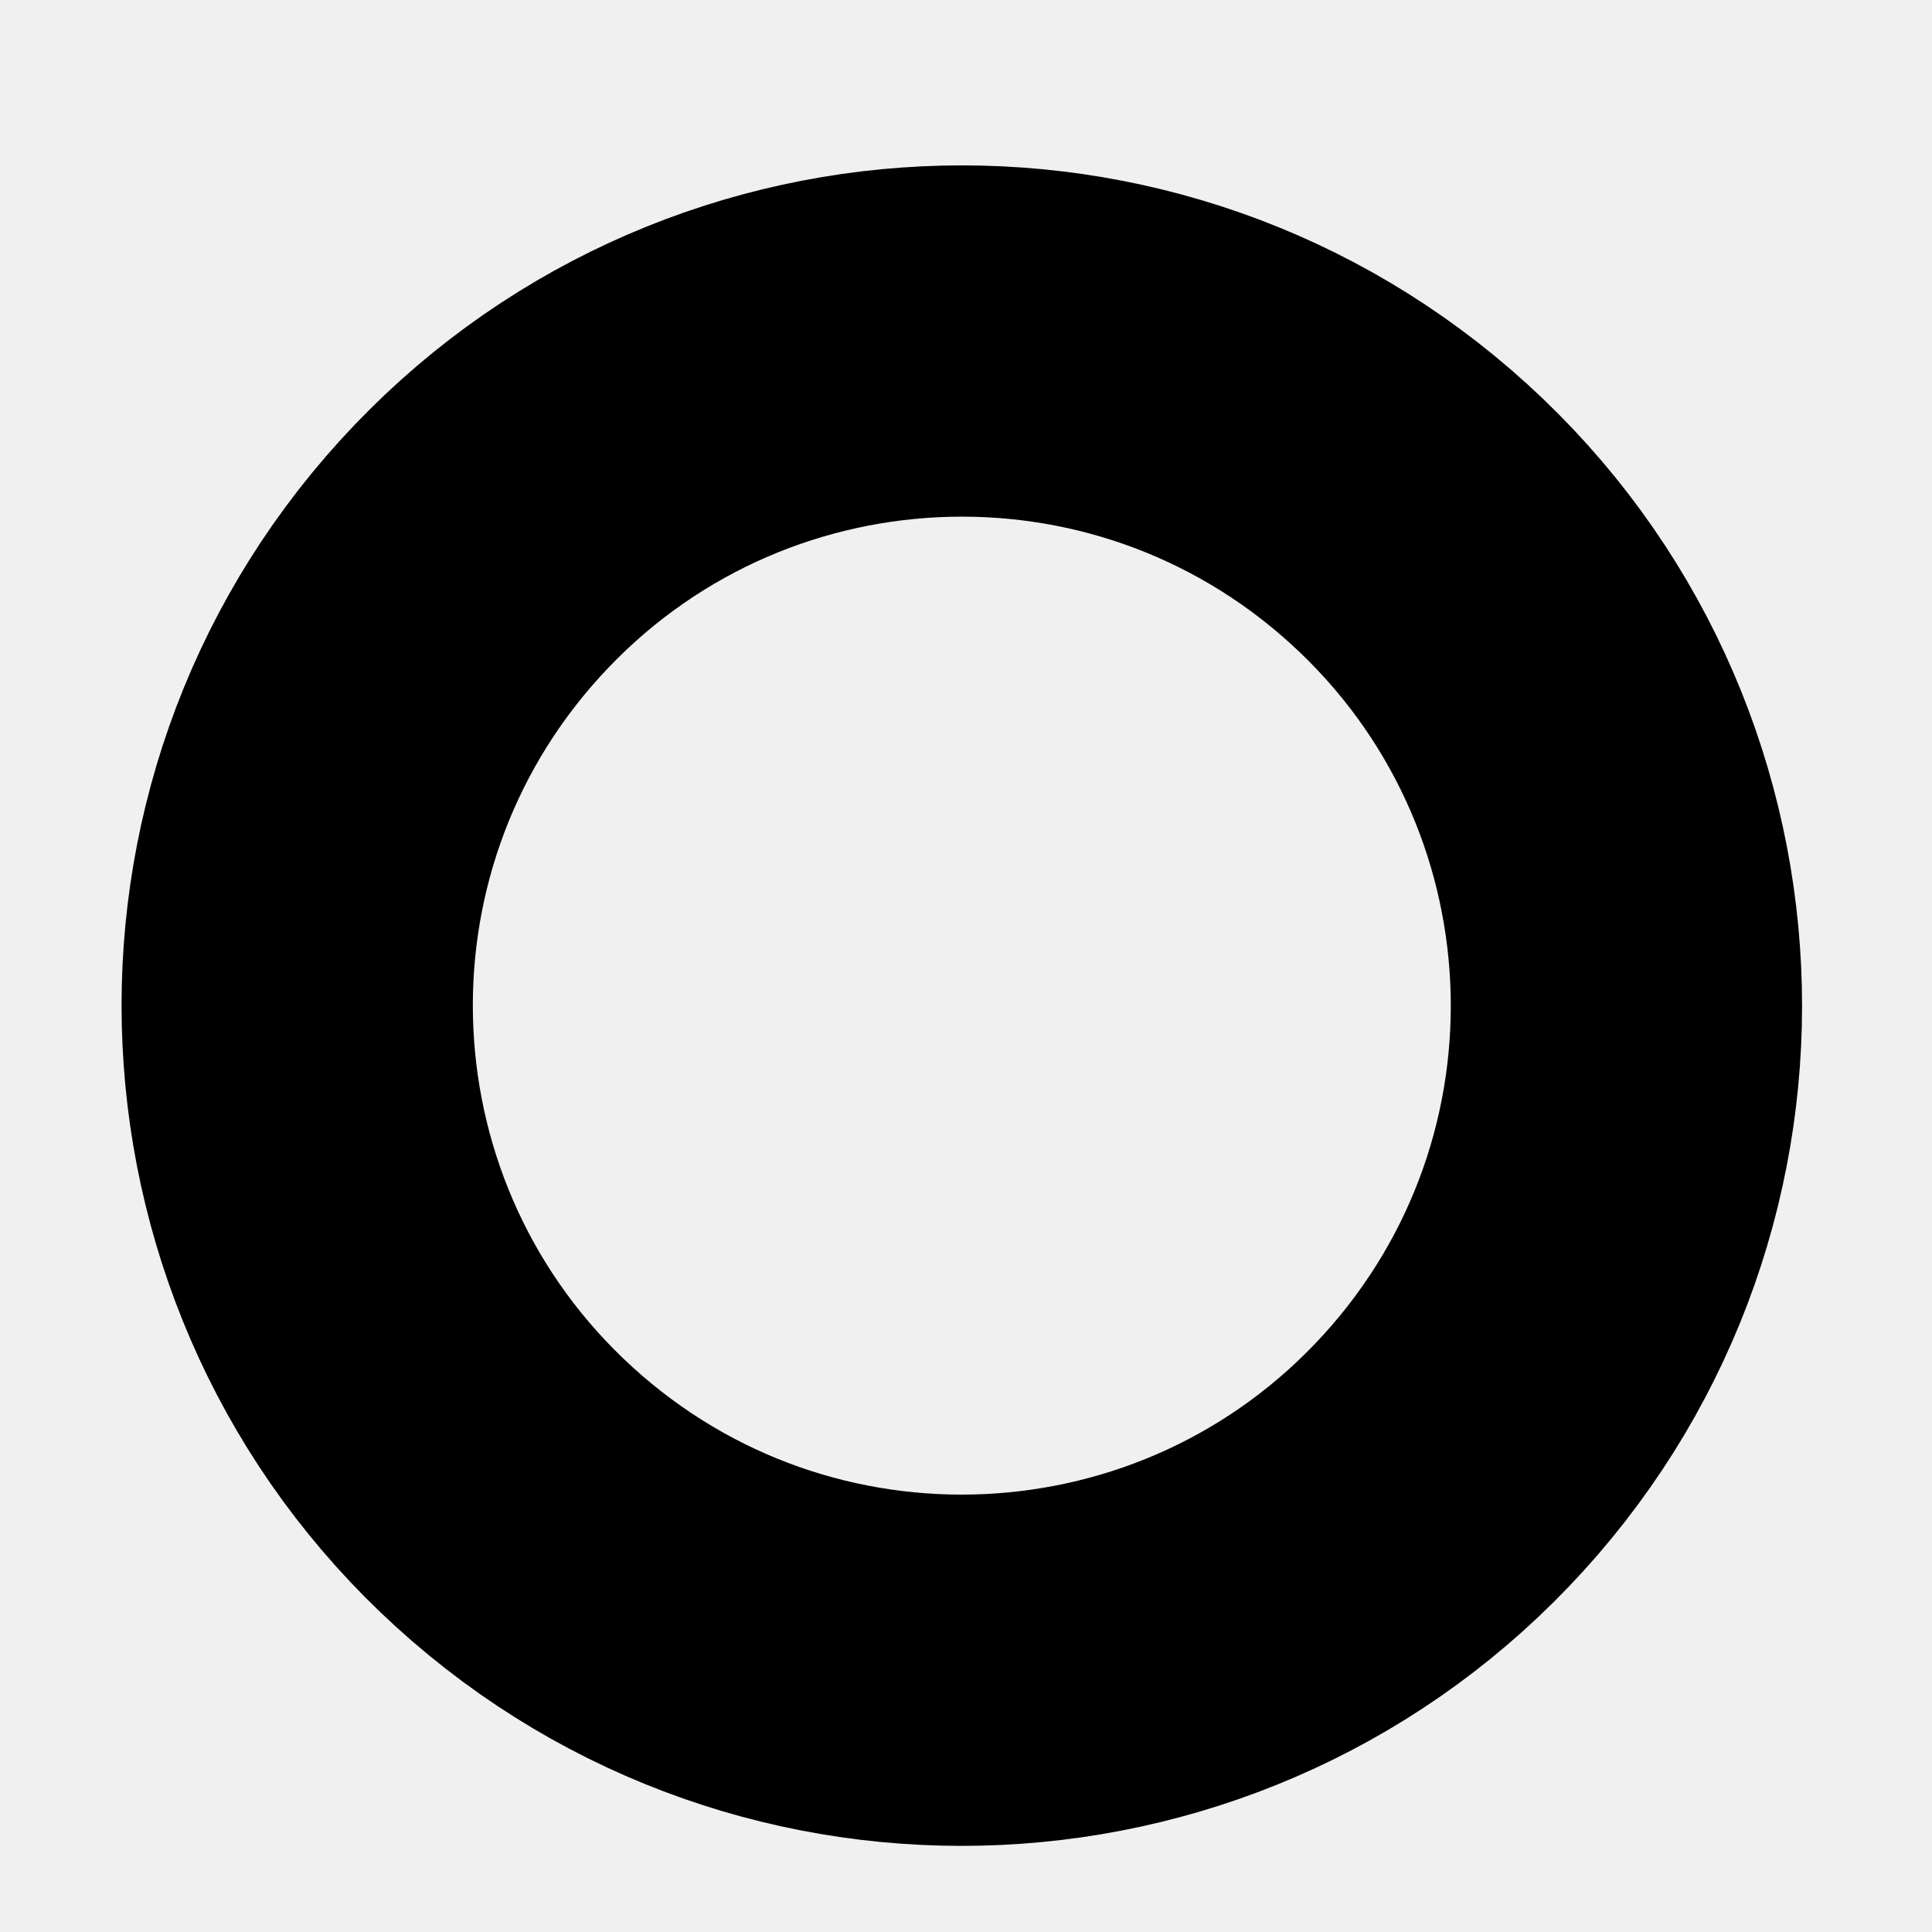
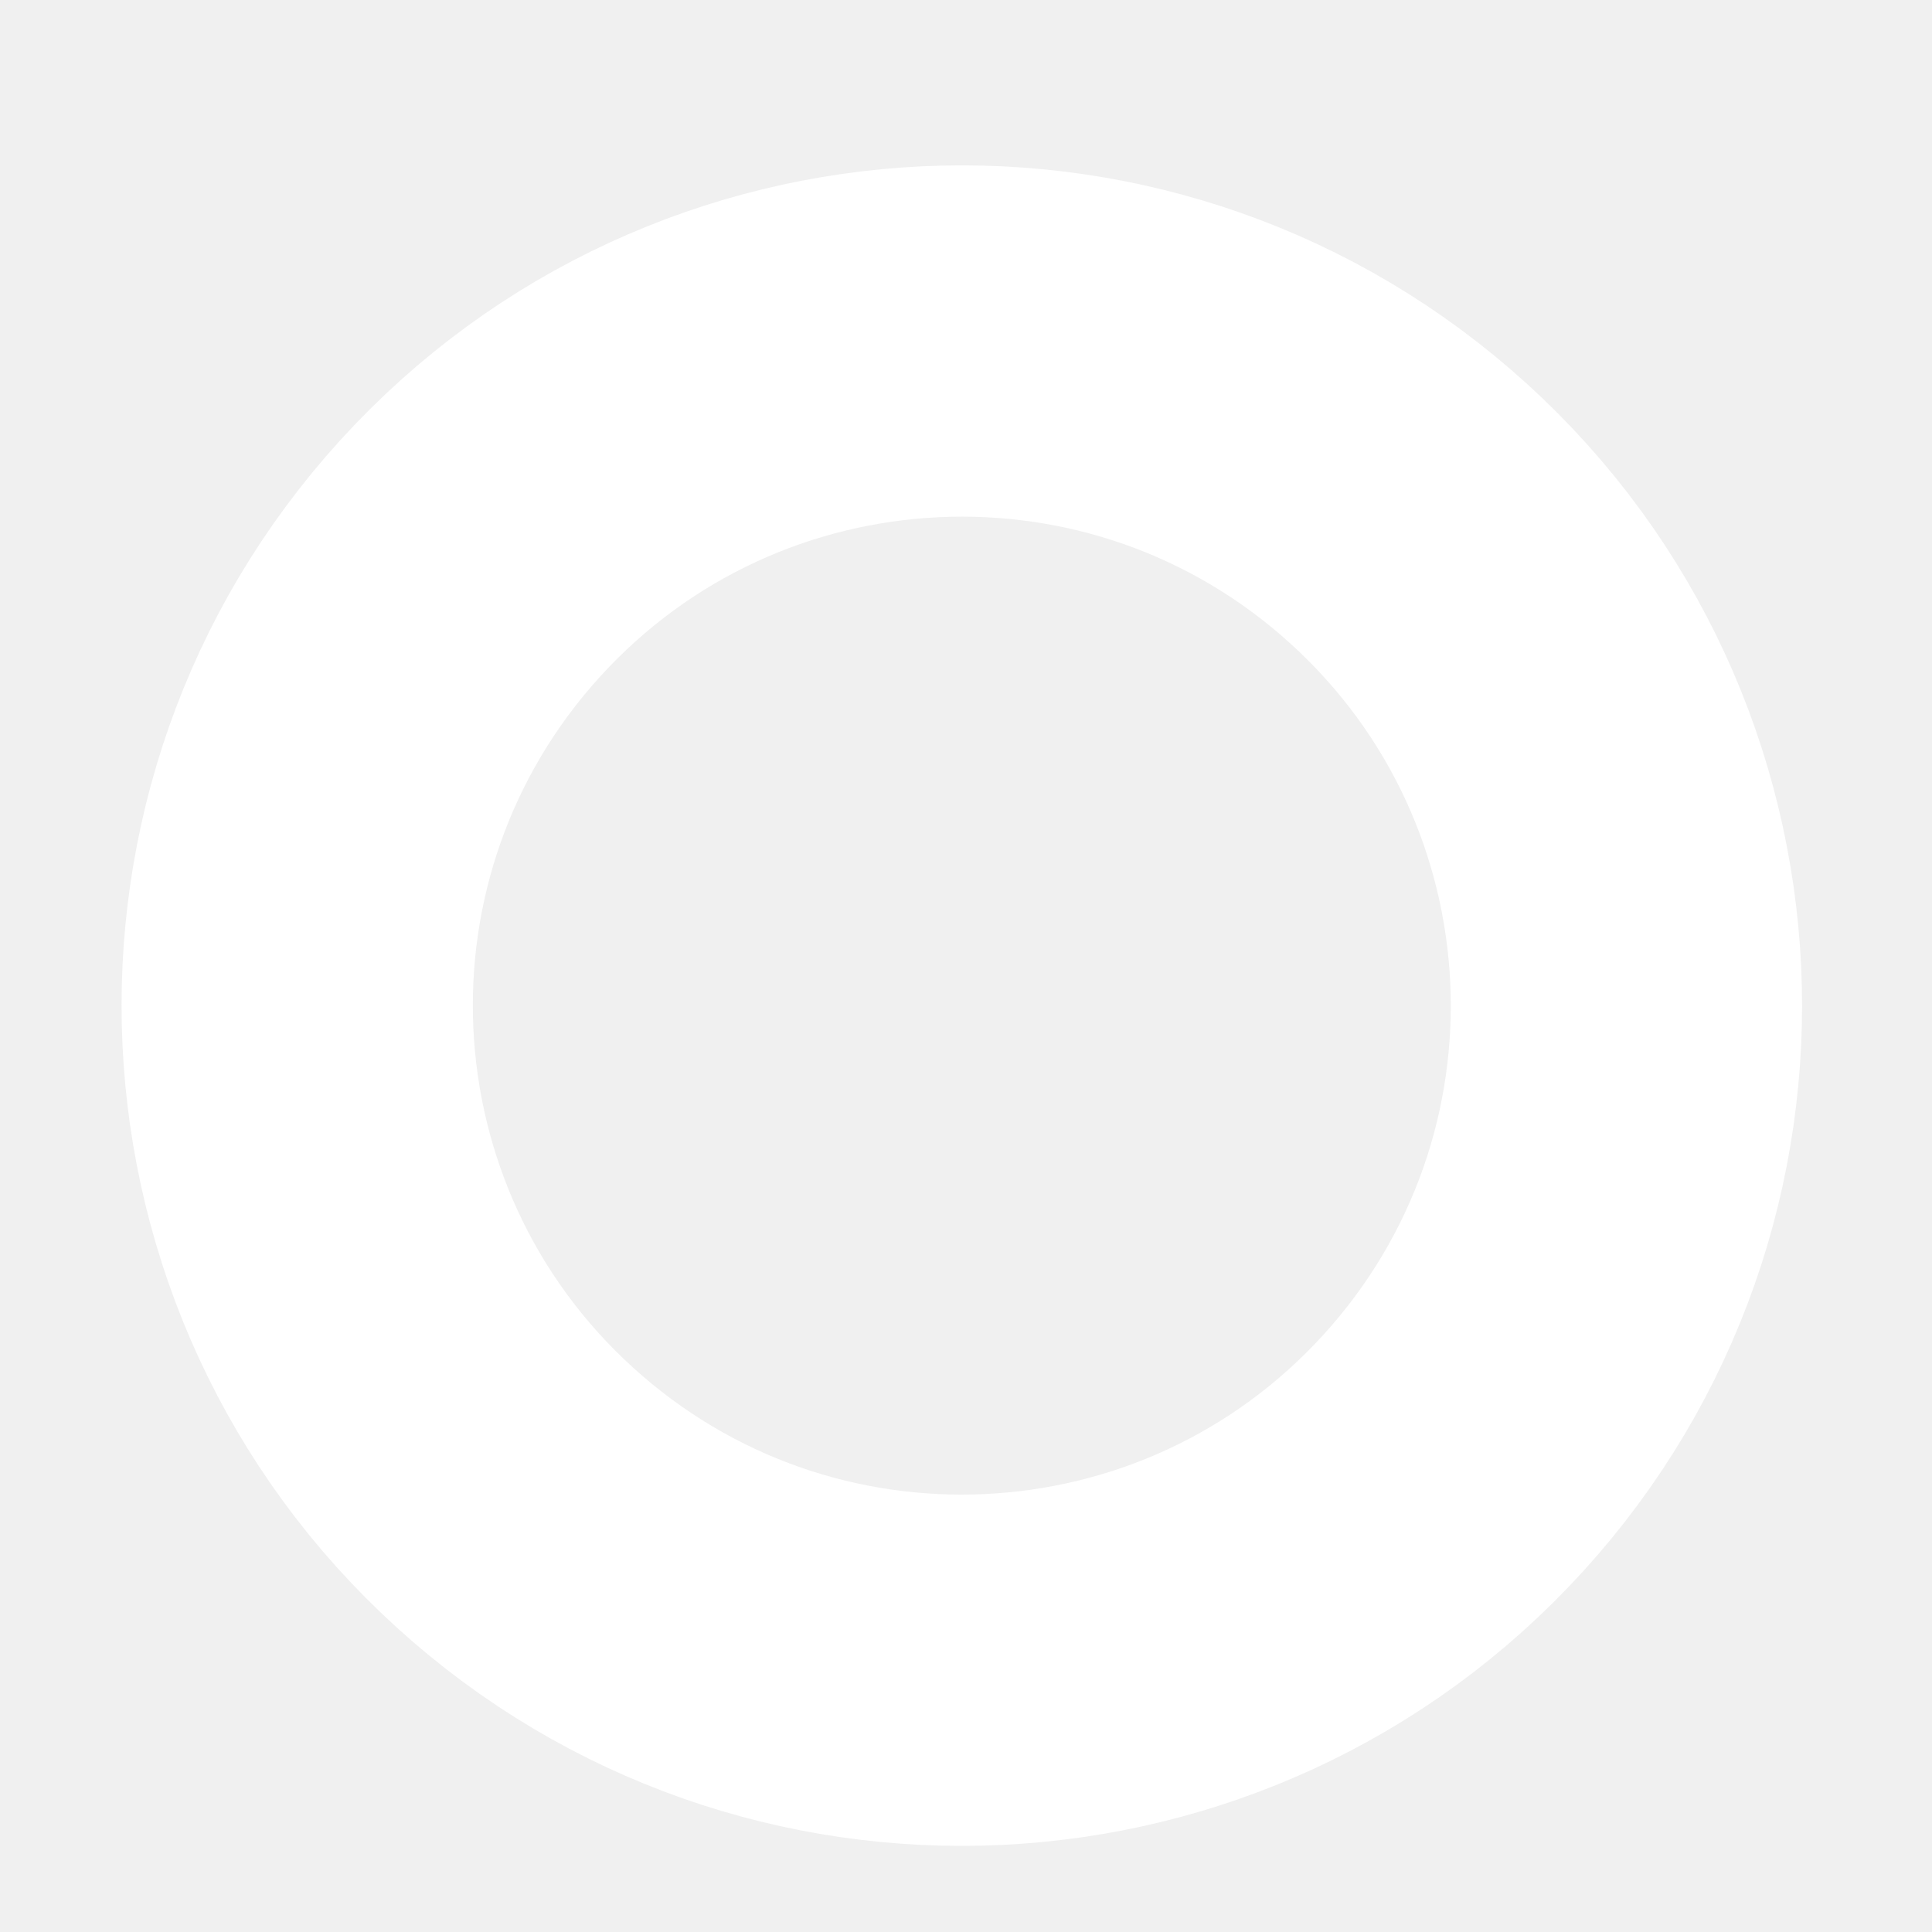
<svg xmlns="http://www.w3.org/2000/svg" width="11" height="11" viewBox="0 0 11 11" fill="none">
-   <circle cx="5.476" cy="5.726" r="3.784" transform="rotate(-47.7037 5.47569 5.72565)" stroke="black" stroke-width="2" />
+   <circle cx="5.476" cy="5.726" r="3.784" transform="rotate(-47.7037 5.47569 5.72565)" stroke="white" stroke-width="2" />
</svg>
